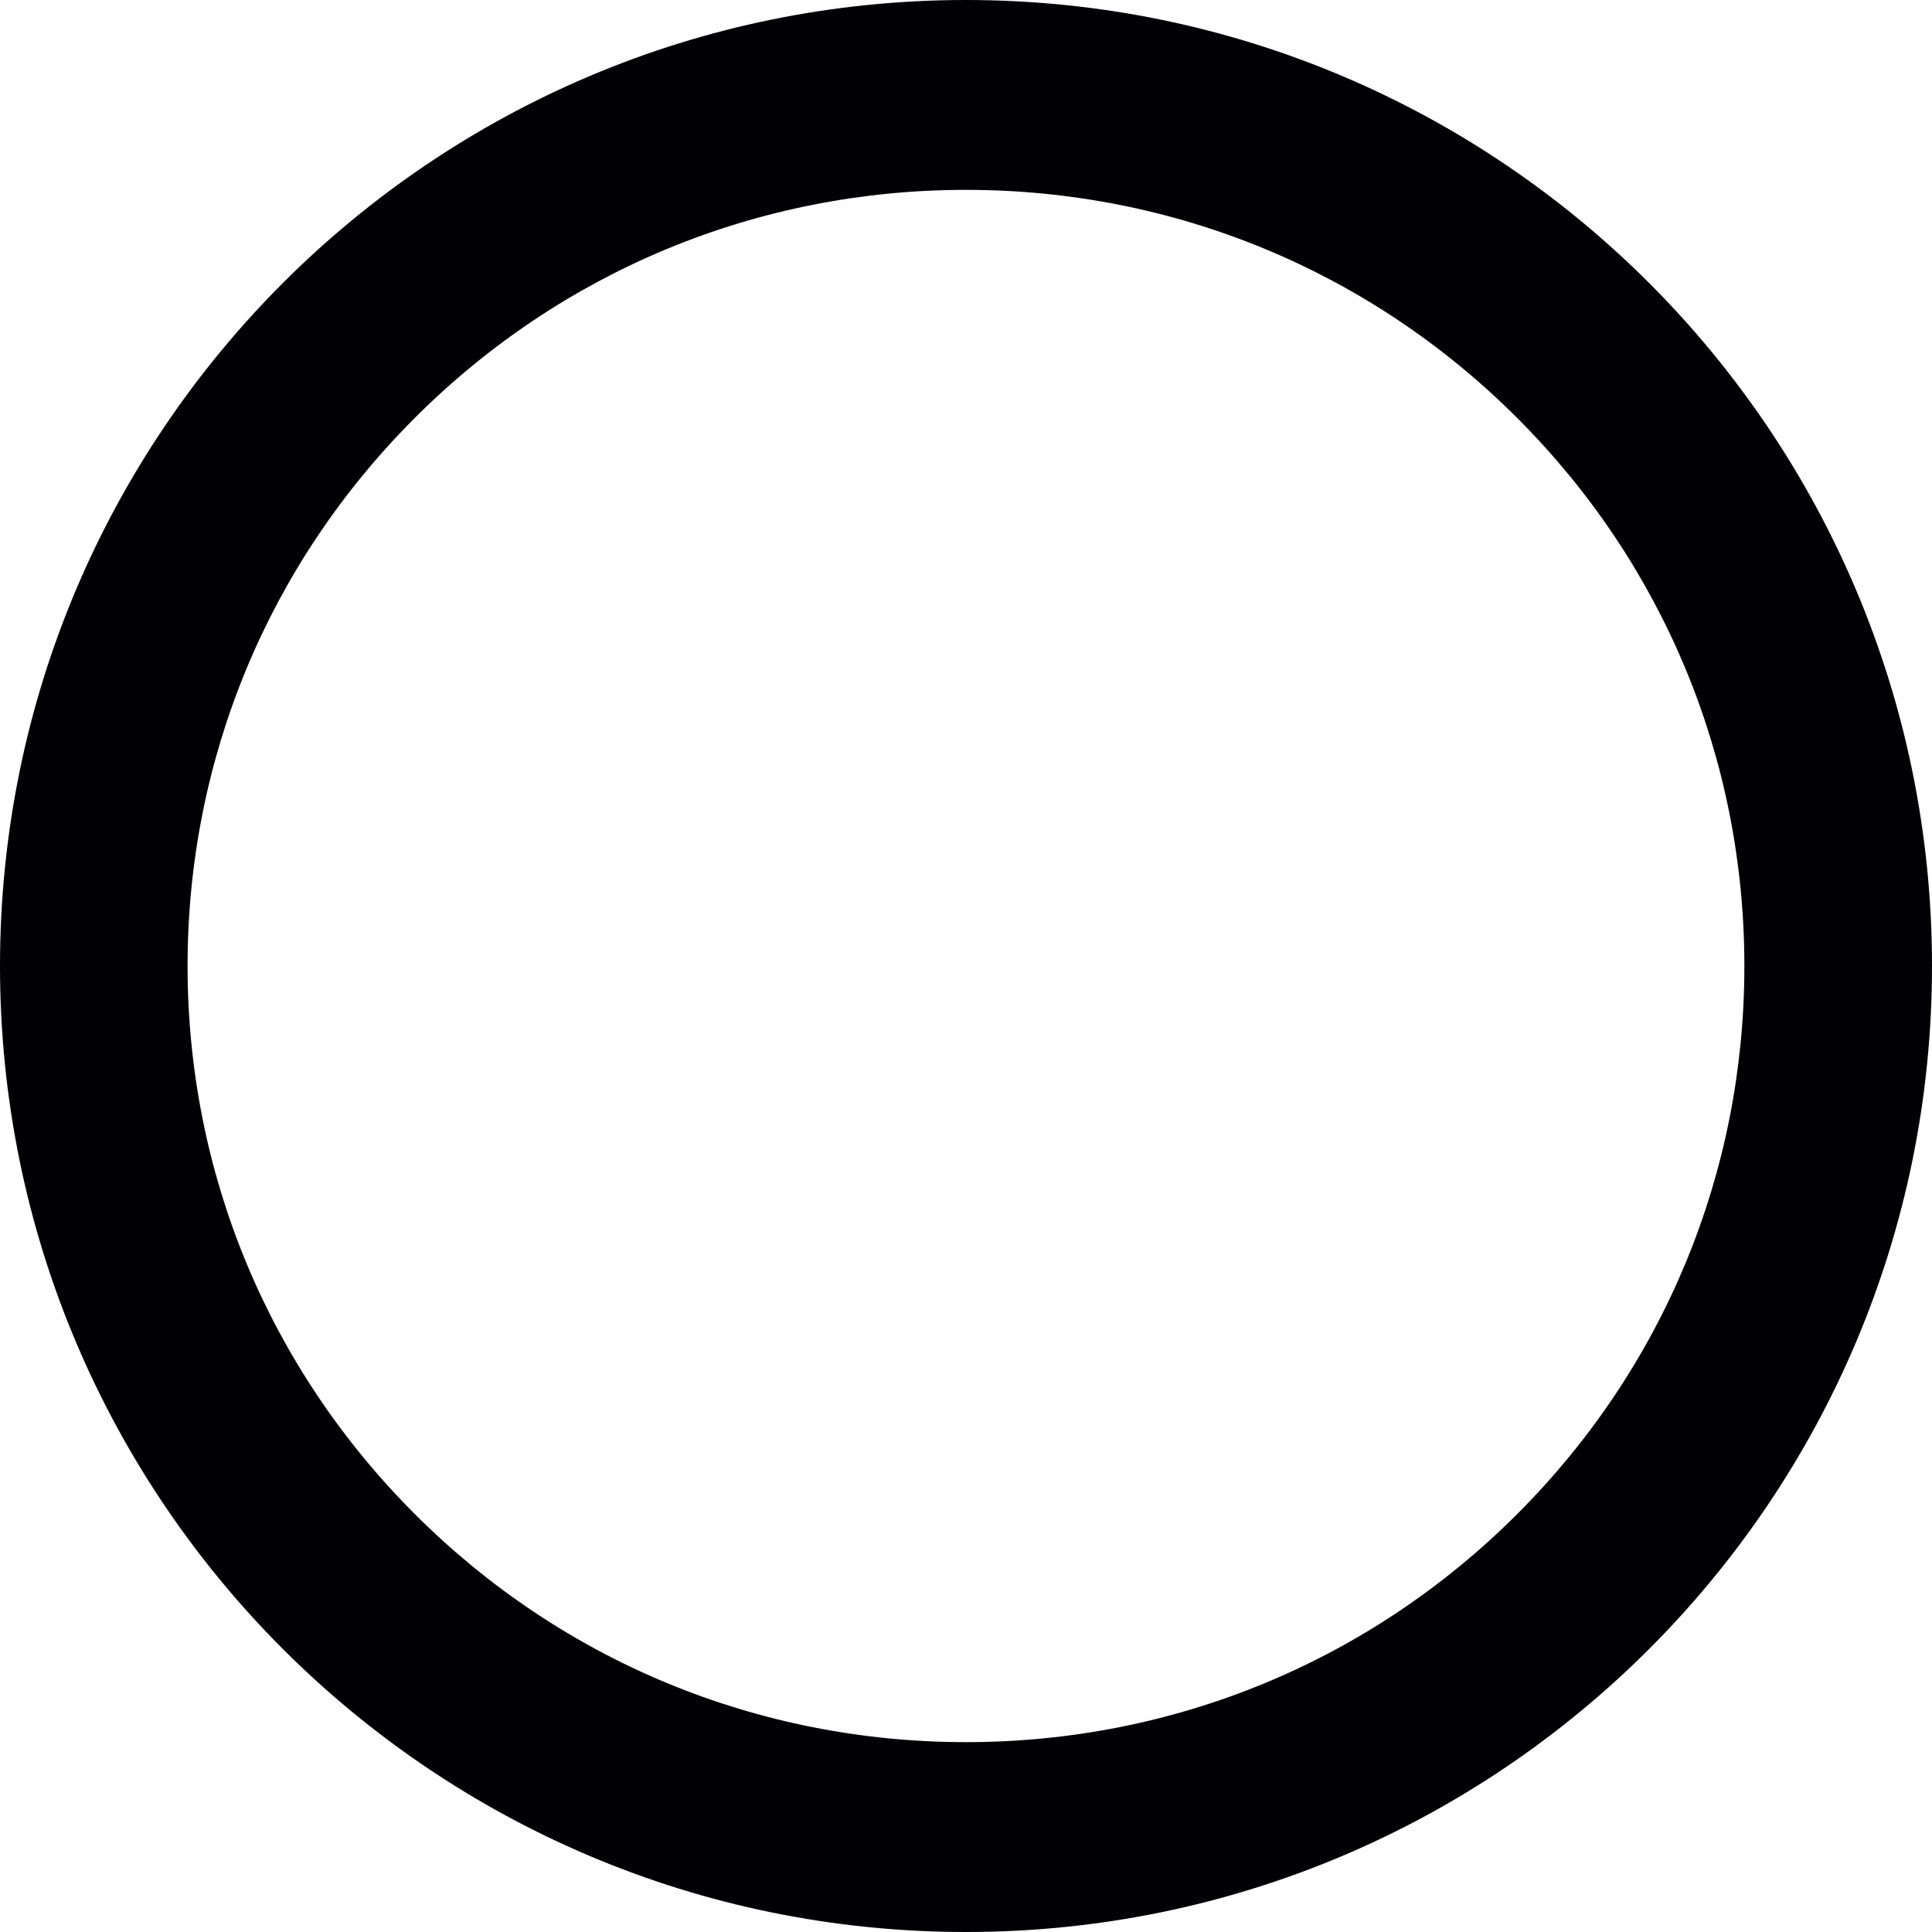
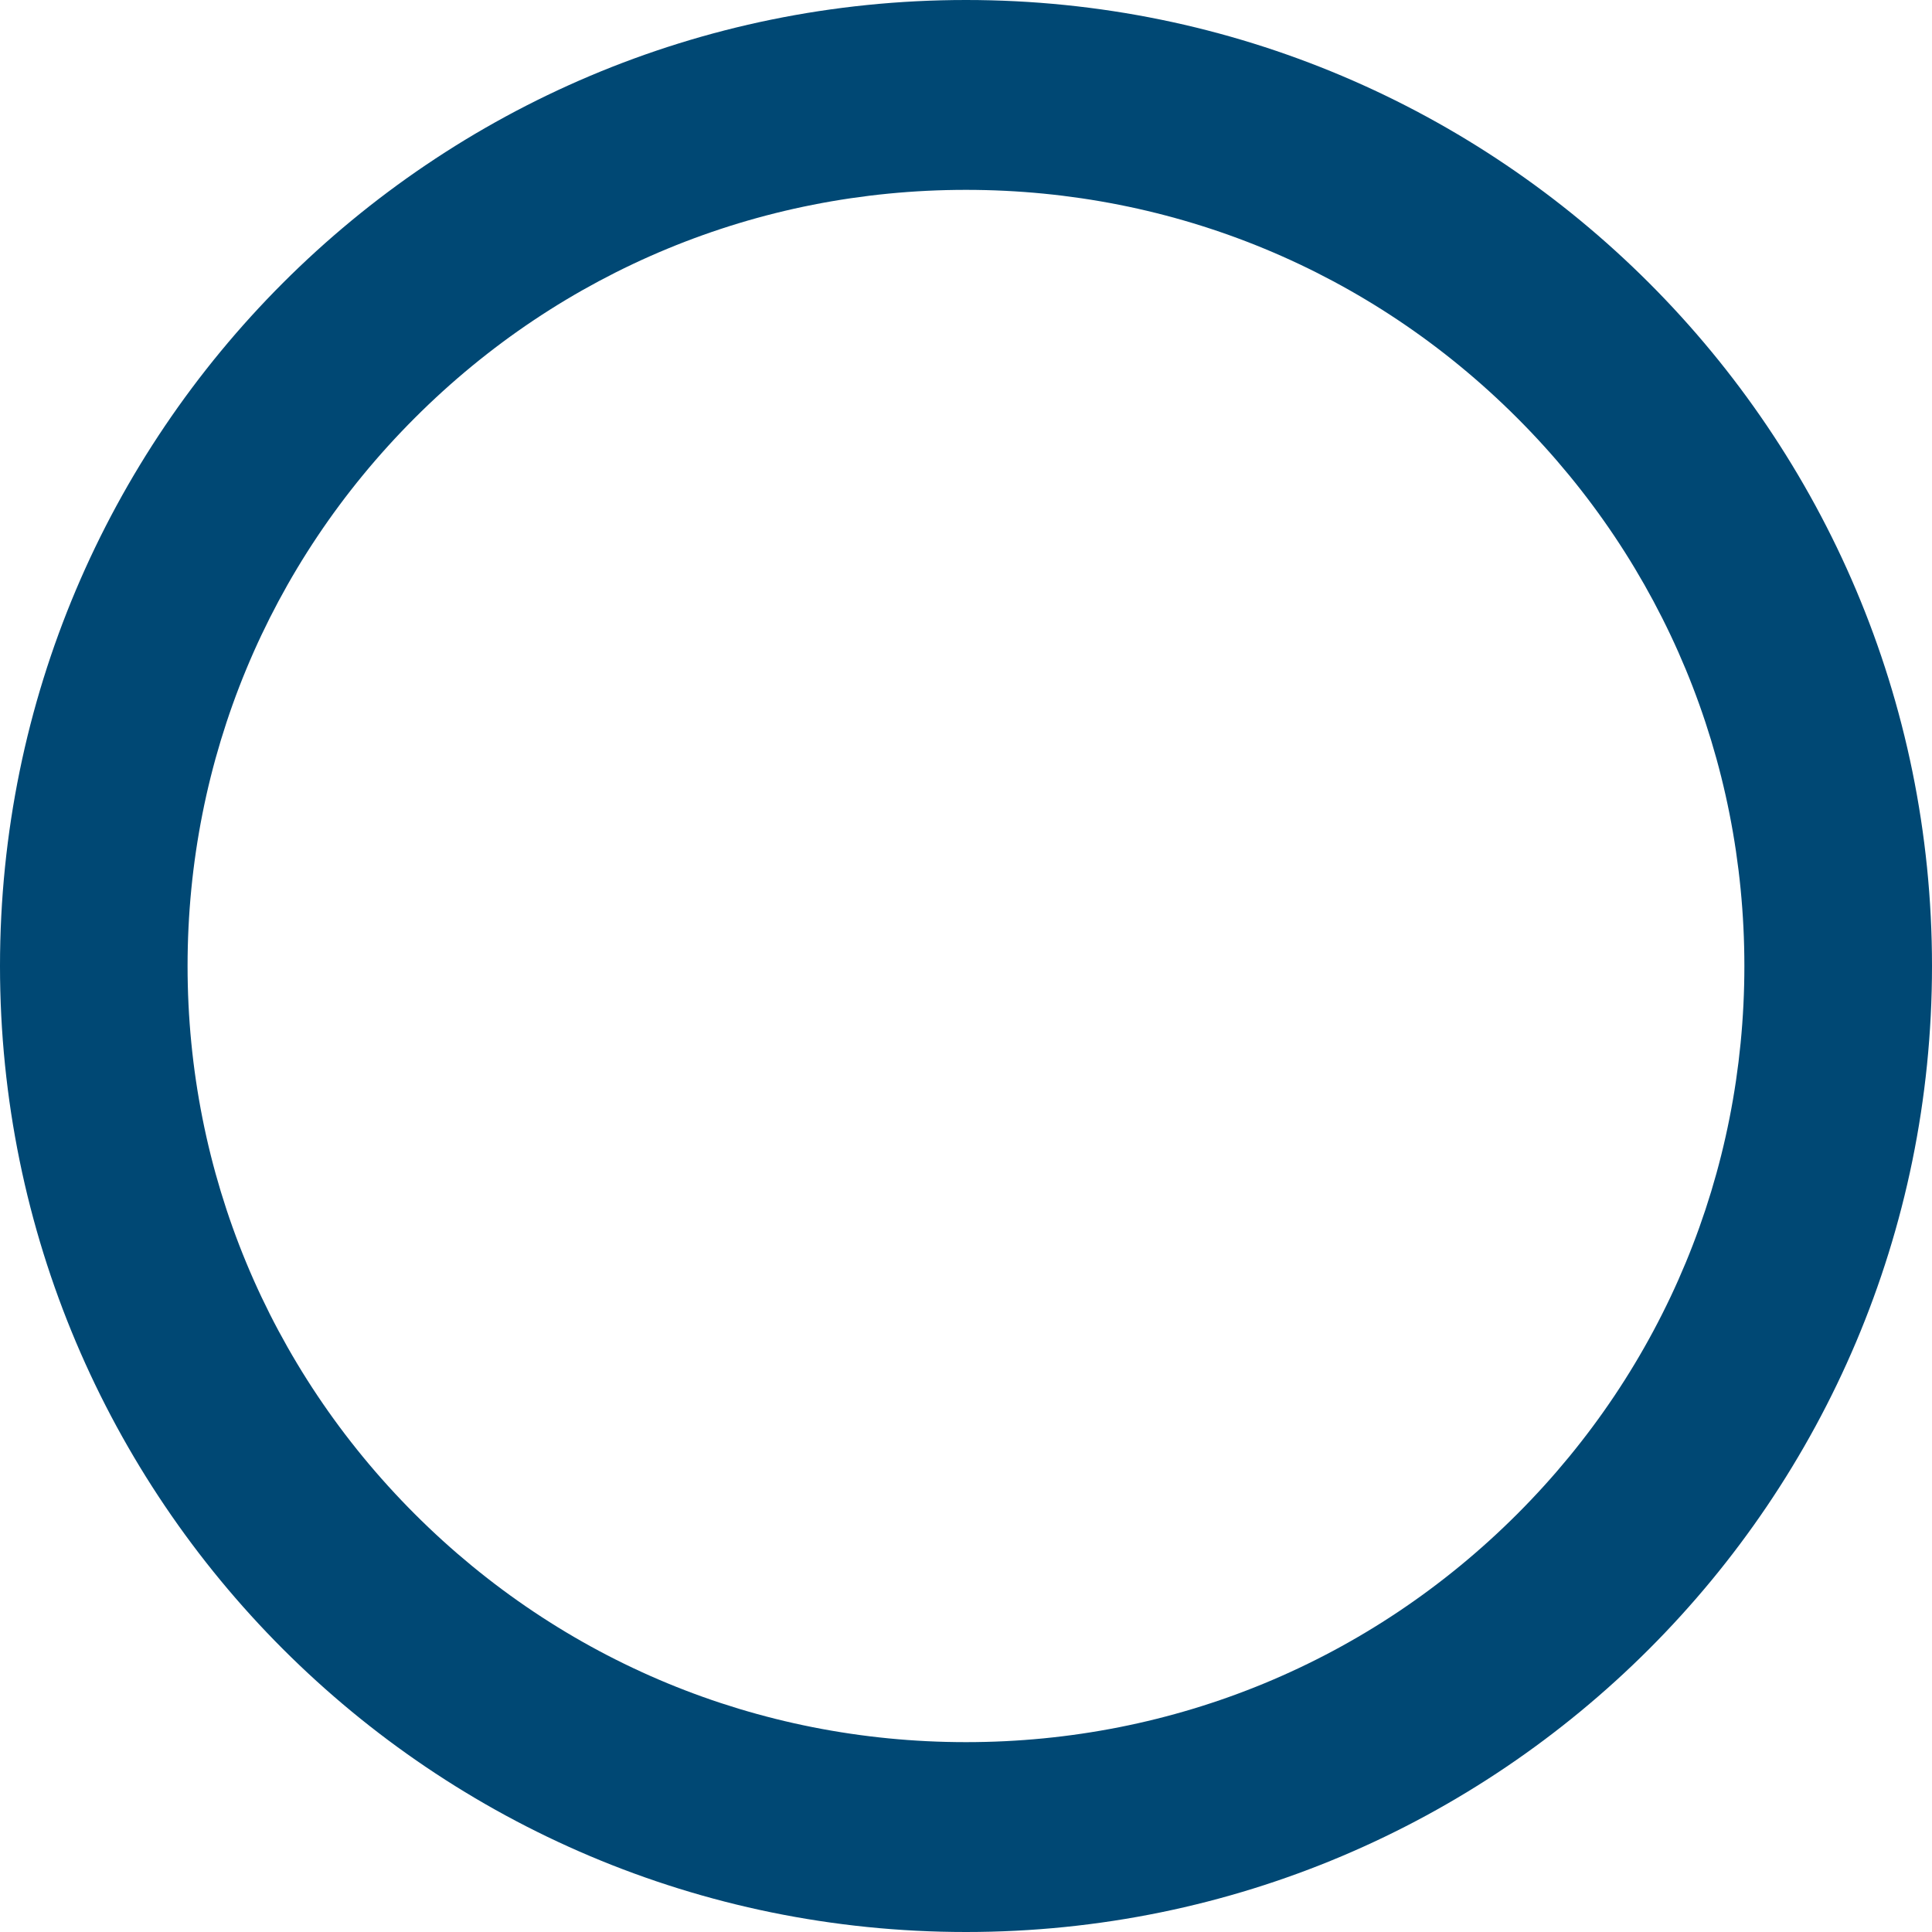
<svg xmlns="http://www.w3.org/2000/svg" version="1.1" id="Capa_1" x="0px" y="0px" viewBox="0 0 380.734 380.734" style="enable-background:new 0 0 380.734 380.734;" xml:space="preserve">
  <g>
-     <path style="fill:#010002;" d="M190.367,0C85.23,0,0,85.23,0,190.367s85.23,190.367,190.367,190.367s190.367-85.23,190.367-190.367   S295.504,0,190.367,0z M299.002,298.36c-28.996,28.996-67.57,44.959-108.634,44.959S110.723,327.35,81.733,298.36   c-28.865-28.876-44.769-67.227-44.769-107.993c0-40.771,15.904-79.128,44.769-107.993c28.99-28.996,67.57-44.959,108.634-44.959   c41.054,0,79.639,15.969,108.629,44.959c28.871,28.865,44.763,67.221,44.763,107.993   C343.765,231.133,327.867,269.489,299.002,298.36z" />
+     <path style="fill:#004874;" d="M190.367,0C85.23,0,0,85.23,0,190.367s85.23,190.367,190.367,190.367s190.367-85.23,190.367-190.367   S295.504,0,190.367,0z M299.002,298.36c-28.996,28.996-67.57,44.959-108.634,44.959S110.723,327.35,81.733,298.36   c-28.865-28.876-44.769-67.227-44.769-107.993c0-40.771,15.904-79.128,44.769-107.993c28.99-28.996,67.57-44.959,108.634-44.959   c41.054,0,79.639,15.969,108.629,44.959c28.871,28.865,44.763,67.221,44.763,107.993   C343.765,231.133,327.867,269.489,299.002,298.36z" />
  </g>
  <g>
</g>
  <g>
</g>
  <g>
</g>
  <g>
</g>
  <g>
</g>
  <g>
</g>
  <g>
</g>
  <g>
</g>
  <g>
</g>
  <g>
</g>
  <g>
</g>
  <g>
</g>
  <g>
</g>
  <g>
</g>
  <g>
</g>
</svg>
